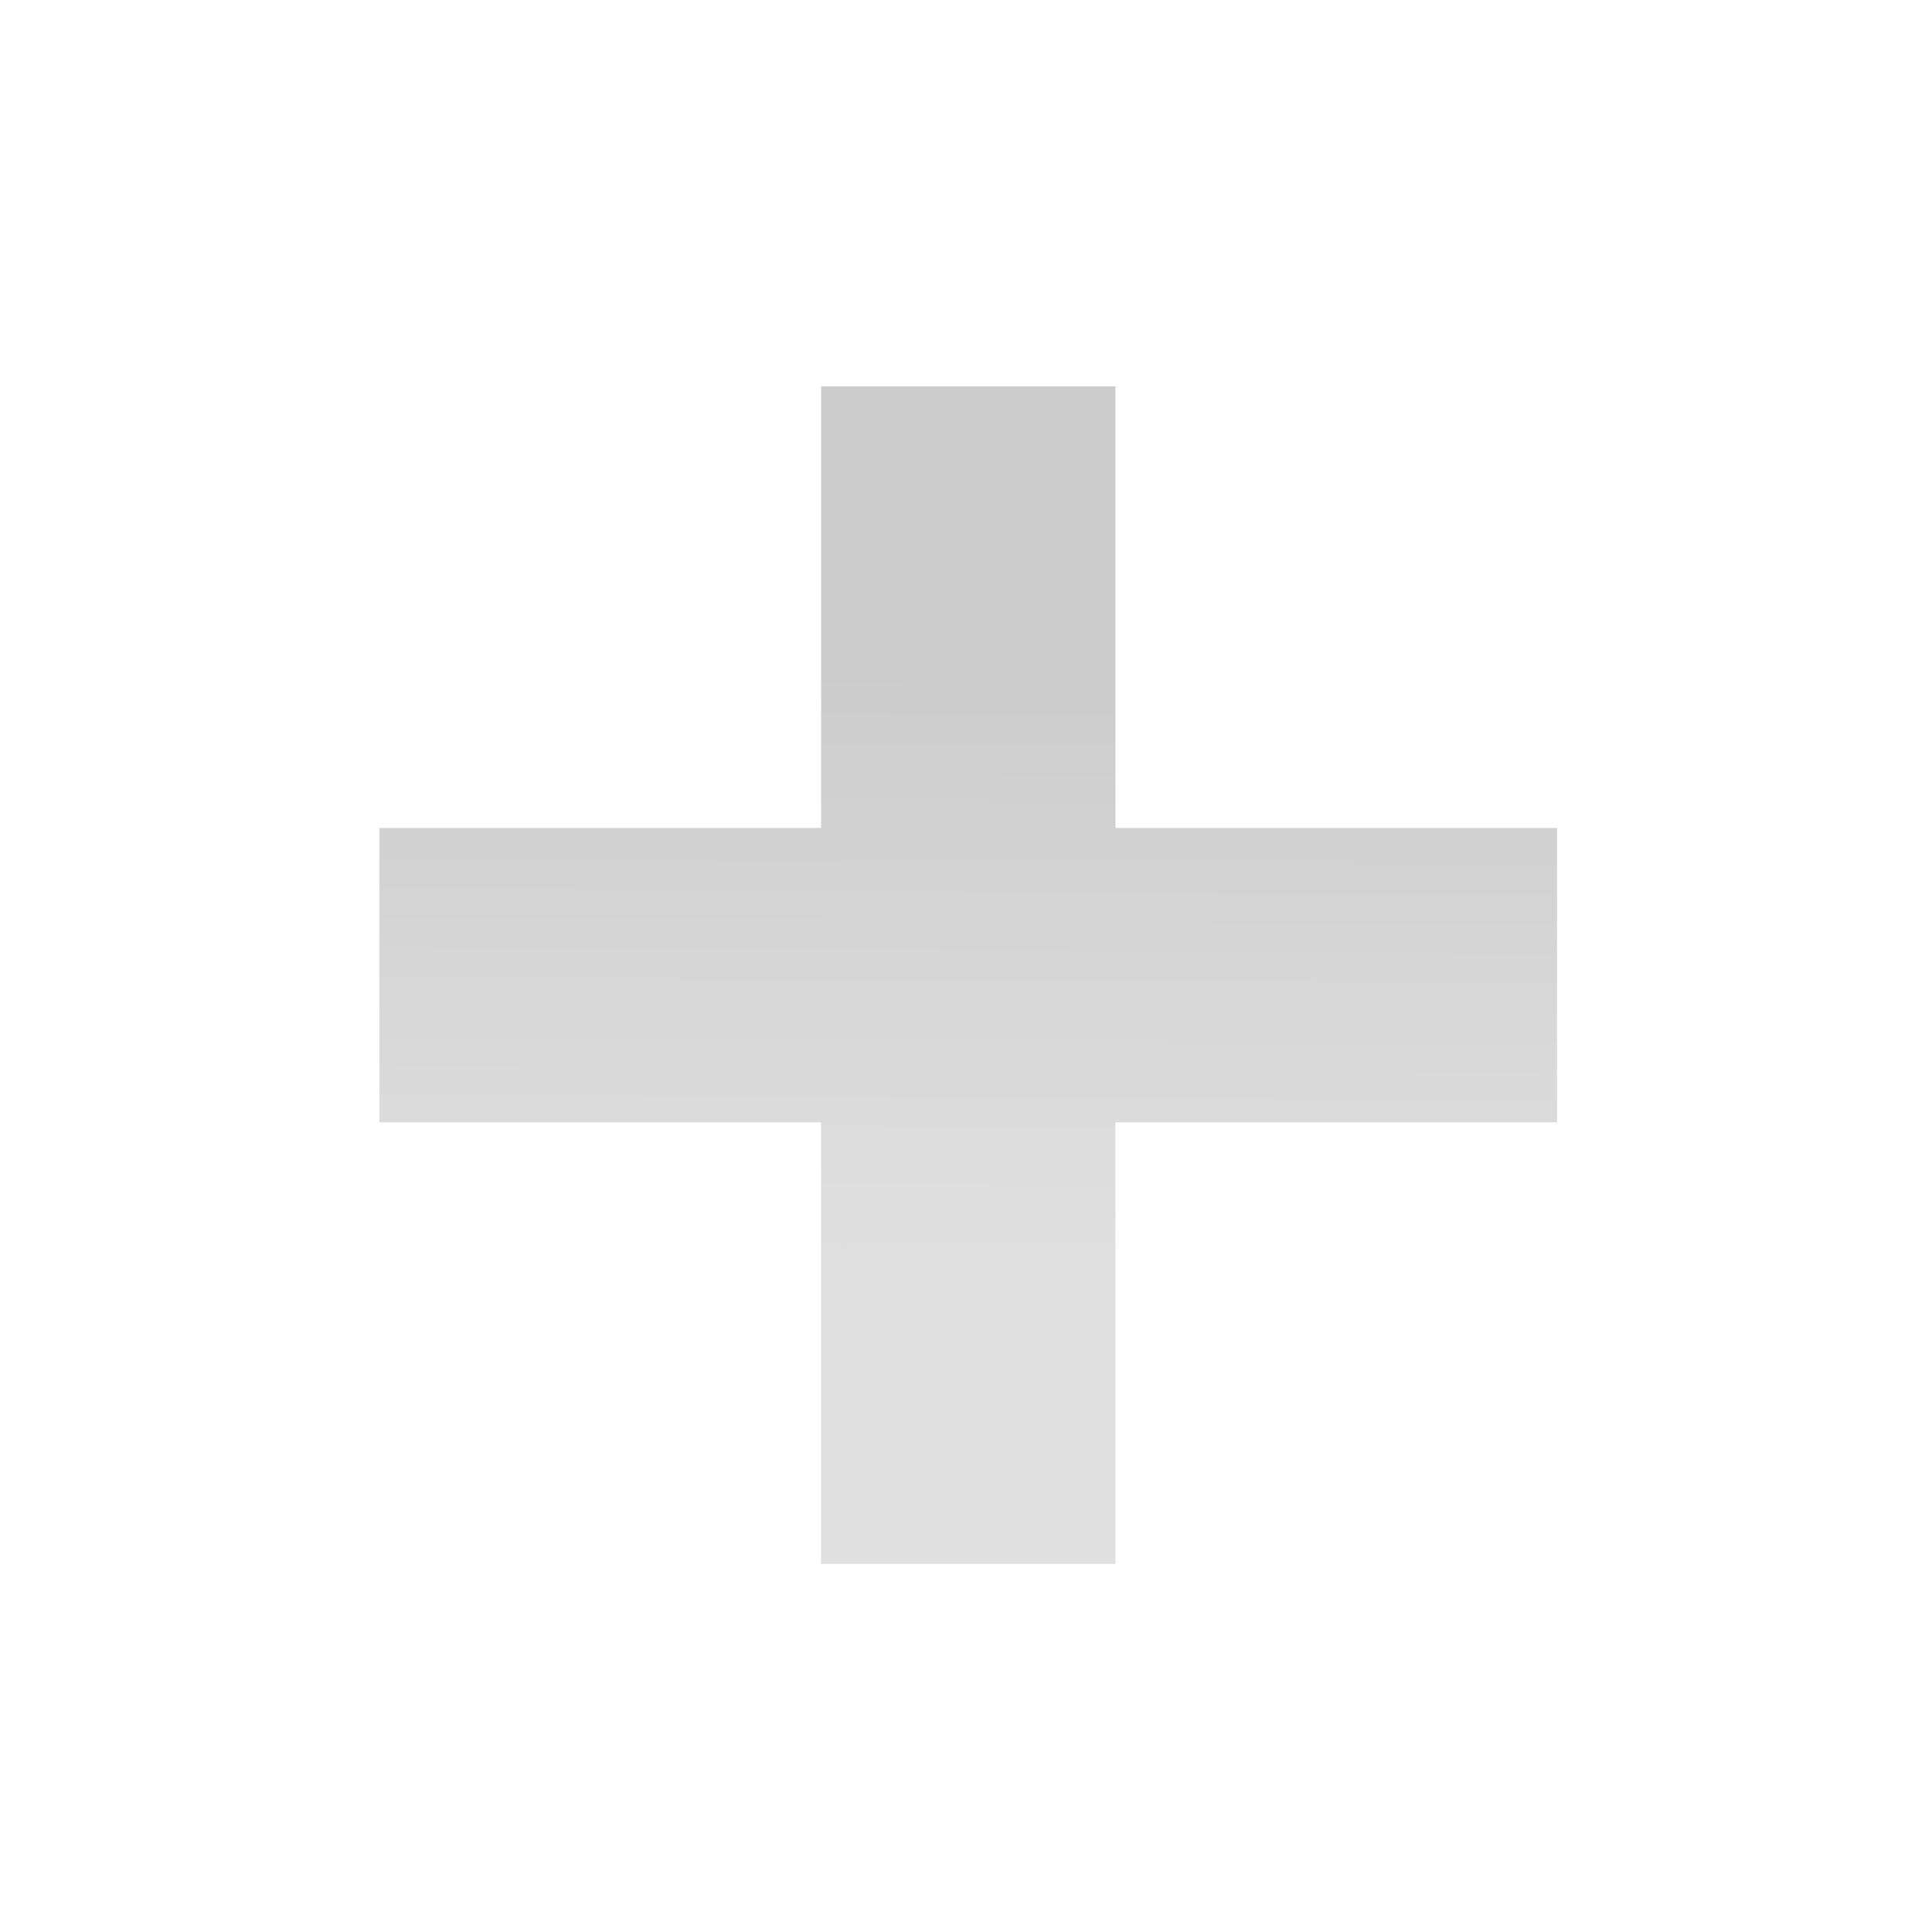
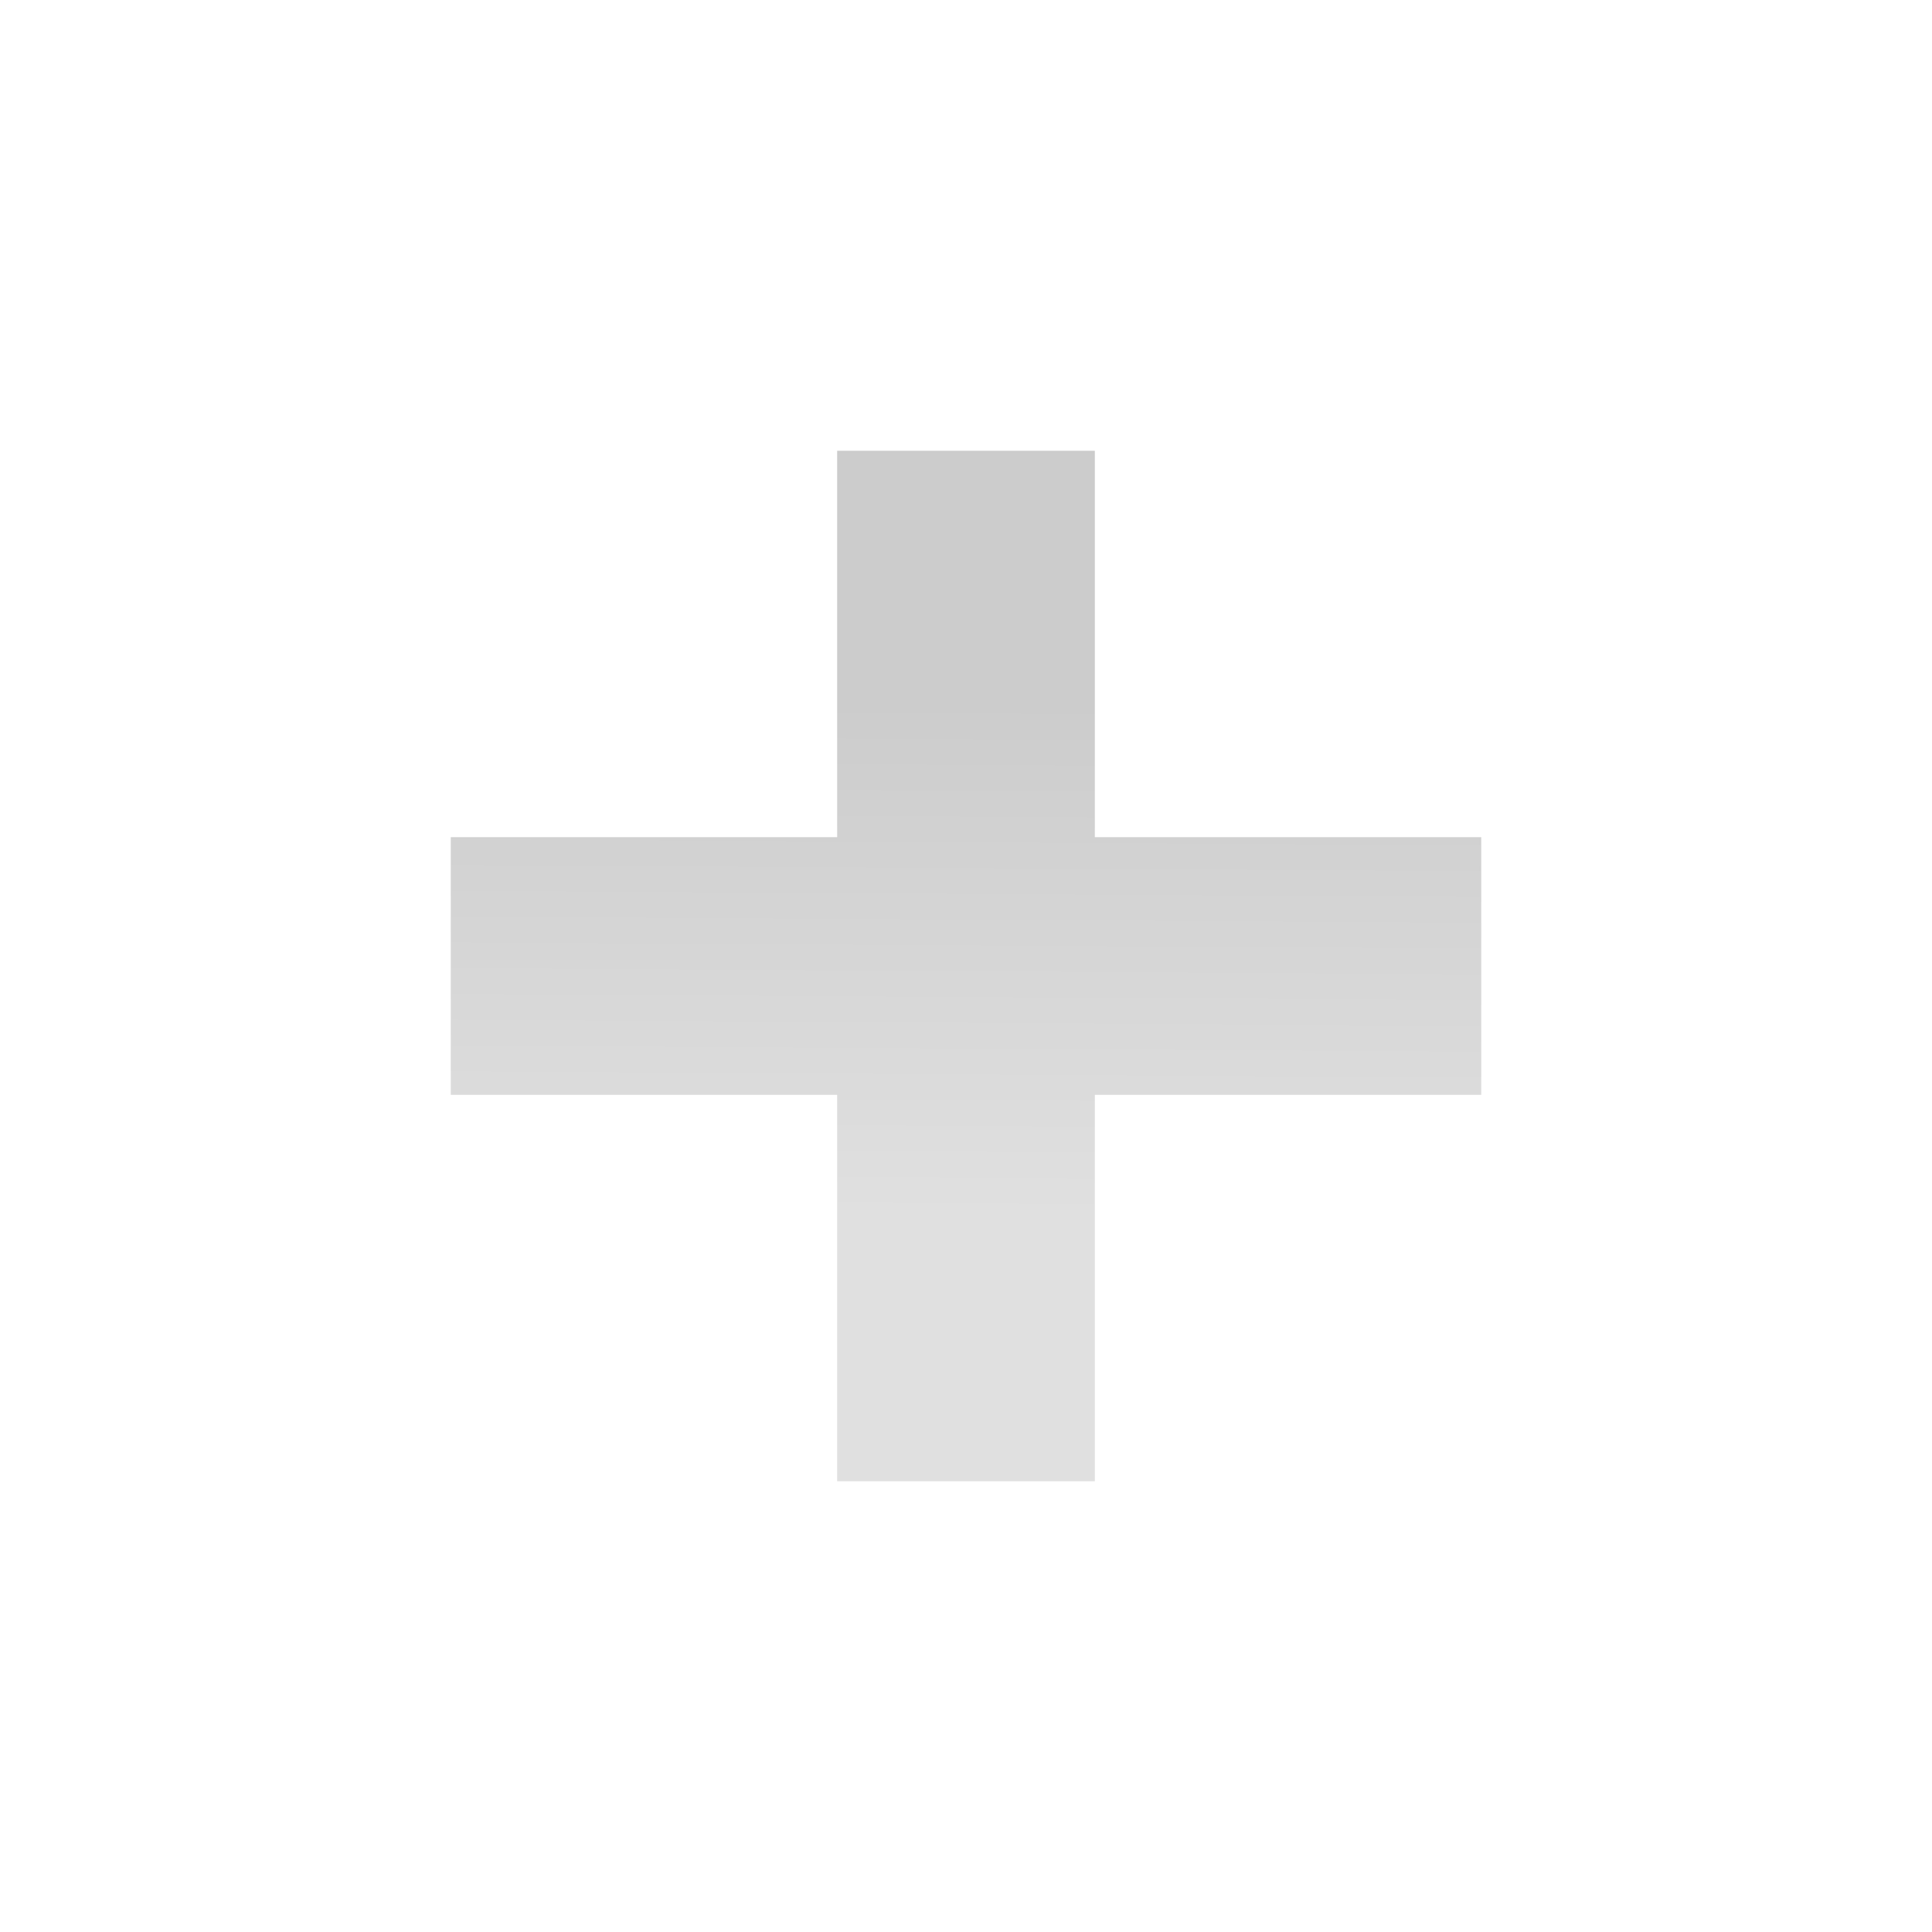
- <svg xmlns="http://www.w3.org/2000/svg" xmlns:xlink="http://www.w3.org/1999/xlink" width="14" height="14" version="1.1" style="enable-background:new" id="svg8">
+ <svg xmlns="http://www.w3.org/2000/svg" xmlns:xlink="http://www.w3.org/1999/xlink" width="16" height="16" version="1.1" style="enable-background:new" id="svg8">
  <defs id="defs12">
    <linearGradient x1="6.931" y1="7.844" x2="11.17" y2="12.083" id="linearGradient2388" xlink:href="#linearGradient3587-6-5" gradientUnits="userSpaceOnUse" gradientTransform="matrix(0.7542472,0.7542472,-0.7542472,0.7542472,9.279691,-7.449341)" />
    <linearGradient id="linearGradient3587-6-5">
      <stop id="stop3589-9-2" style="stop-color:#000000;stop-opacity:1" offset="0" />
      <stop id="stop3591-7-4" style="stop-color:#646464;stop-opacity:1" offset="1" />
    </linearGradient>
    <linearGradient x1="7.08" y1="7.694" x2="11.318" y2="11.932" id="linearGradient2388-5" xlink:href="#linearGradient3587-6-5" gradientUnits="userSpaceOnUse" gradientTransform="matrix(0.7542472,0.7542472,-0.7542472,0.7542472,9.279408,-7.449363)" />
    <linearGradient x1="6.931" y1="7.844" x2="11.17" y2="12.083" id="linearGradient2388-8" xlink:href="#linearGradient3587-6-5" gradientUnits="userSpaceOnUse" gradientTransform="matrix(0.7542472,0.7542472,-0.7542472,0.7542472,9.279408,-7.449363)" />
    <linearGradient x1="7.08" y1="7.694" x2="11.318" y2="11.932" id="linearGradient2388-0" xlink:href="#linearGradient2402" gradientUnits="userSpaceOnUse" gradientTransform="rotate(45,12.02477,7.565117)" />
    <linearGradient id="linearGradient2402">
      <stop id="stop2404" style="stop-color:#4d86b2;stop-opacity:1" offset="0" />
      <stop id="stop2406" style="stop-color:#8ab9dd;stop-opacity:1" offset="1" />
    </linearGradient>
-     <linearGradient xlink:href="#linearGradient3587-6-5" id="linearGradient4152" x1="7.676" y1="1040.398" x2="7.666" y2="1042.292" gradientUnits="userSpaceOnUse" gradientTransform="matrix(1.958857,0,0,2.252685,-8.256764,-2338.828)" />
+     <linearGradient xlink:href="#linearGradient3587-6-5" id="linearGradient4152" x1="7.676" y1="1040.398" x2="7.666" y2="1042.292" gradientUnits="userSpaceOnUse" gradientTransform="matrix(1.958857,0,0,2.252685,-7.27343,-2337.894)" />
  </defs>
-   <path style="opacity:0.2;fill:url(#linearGradient4152);fill-opacity:1;fill-rule:evenodd;stroke:none;stroke-width:1.067px;stroke-linecap:butt;stroke-linejoin:miter;stroke-opacity:1" d="M 5.95,2.8 V 6 H 2.75 V 8.133 h 3.2 v 3.2 h 2.133 v -3.2 H 11.283 V 6 H 8.083 V 2.8 Z" id="rect3336" />
+   <path style="opacity:0.2;fill:url(#linearGradient4152);fill-opacity:1;fill-rule:evenodd;stroke:none;stroke-width:1.067px;stroke-linecap:butt;stroke-linejoin:miter;stroke-opacity:1" d="M 6.933,3.733 V 6.933 H 3.733 V 9.067 H 6.933 V 12.267 H 9.067 V 9.067 h 3.2 V 6.933 H 9.067 V 3.733 Z" id="rect3336" />
</svg>
